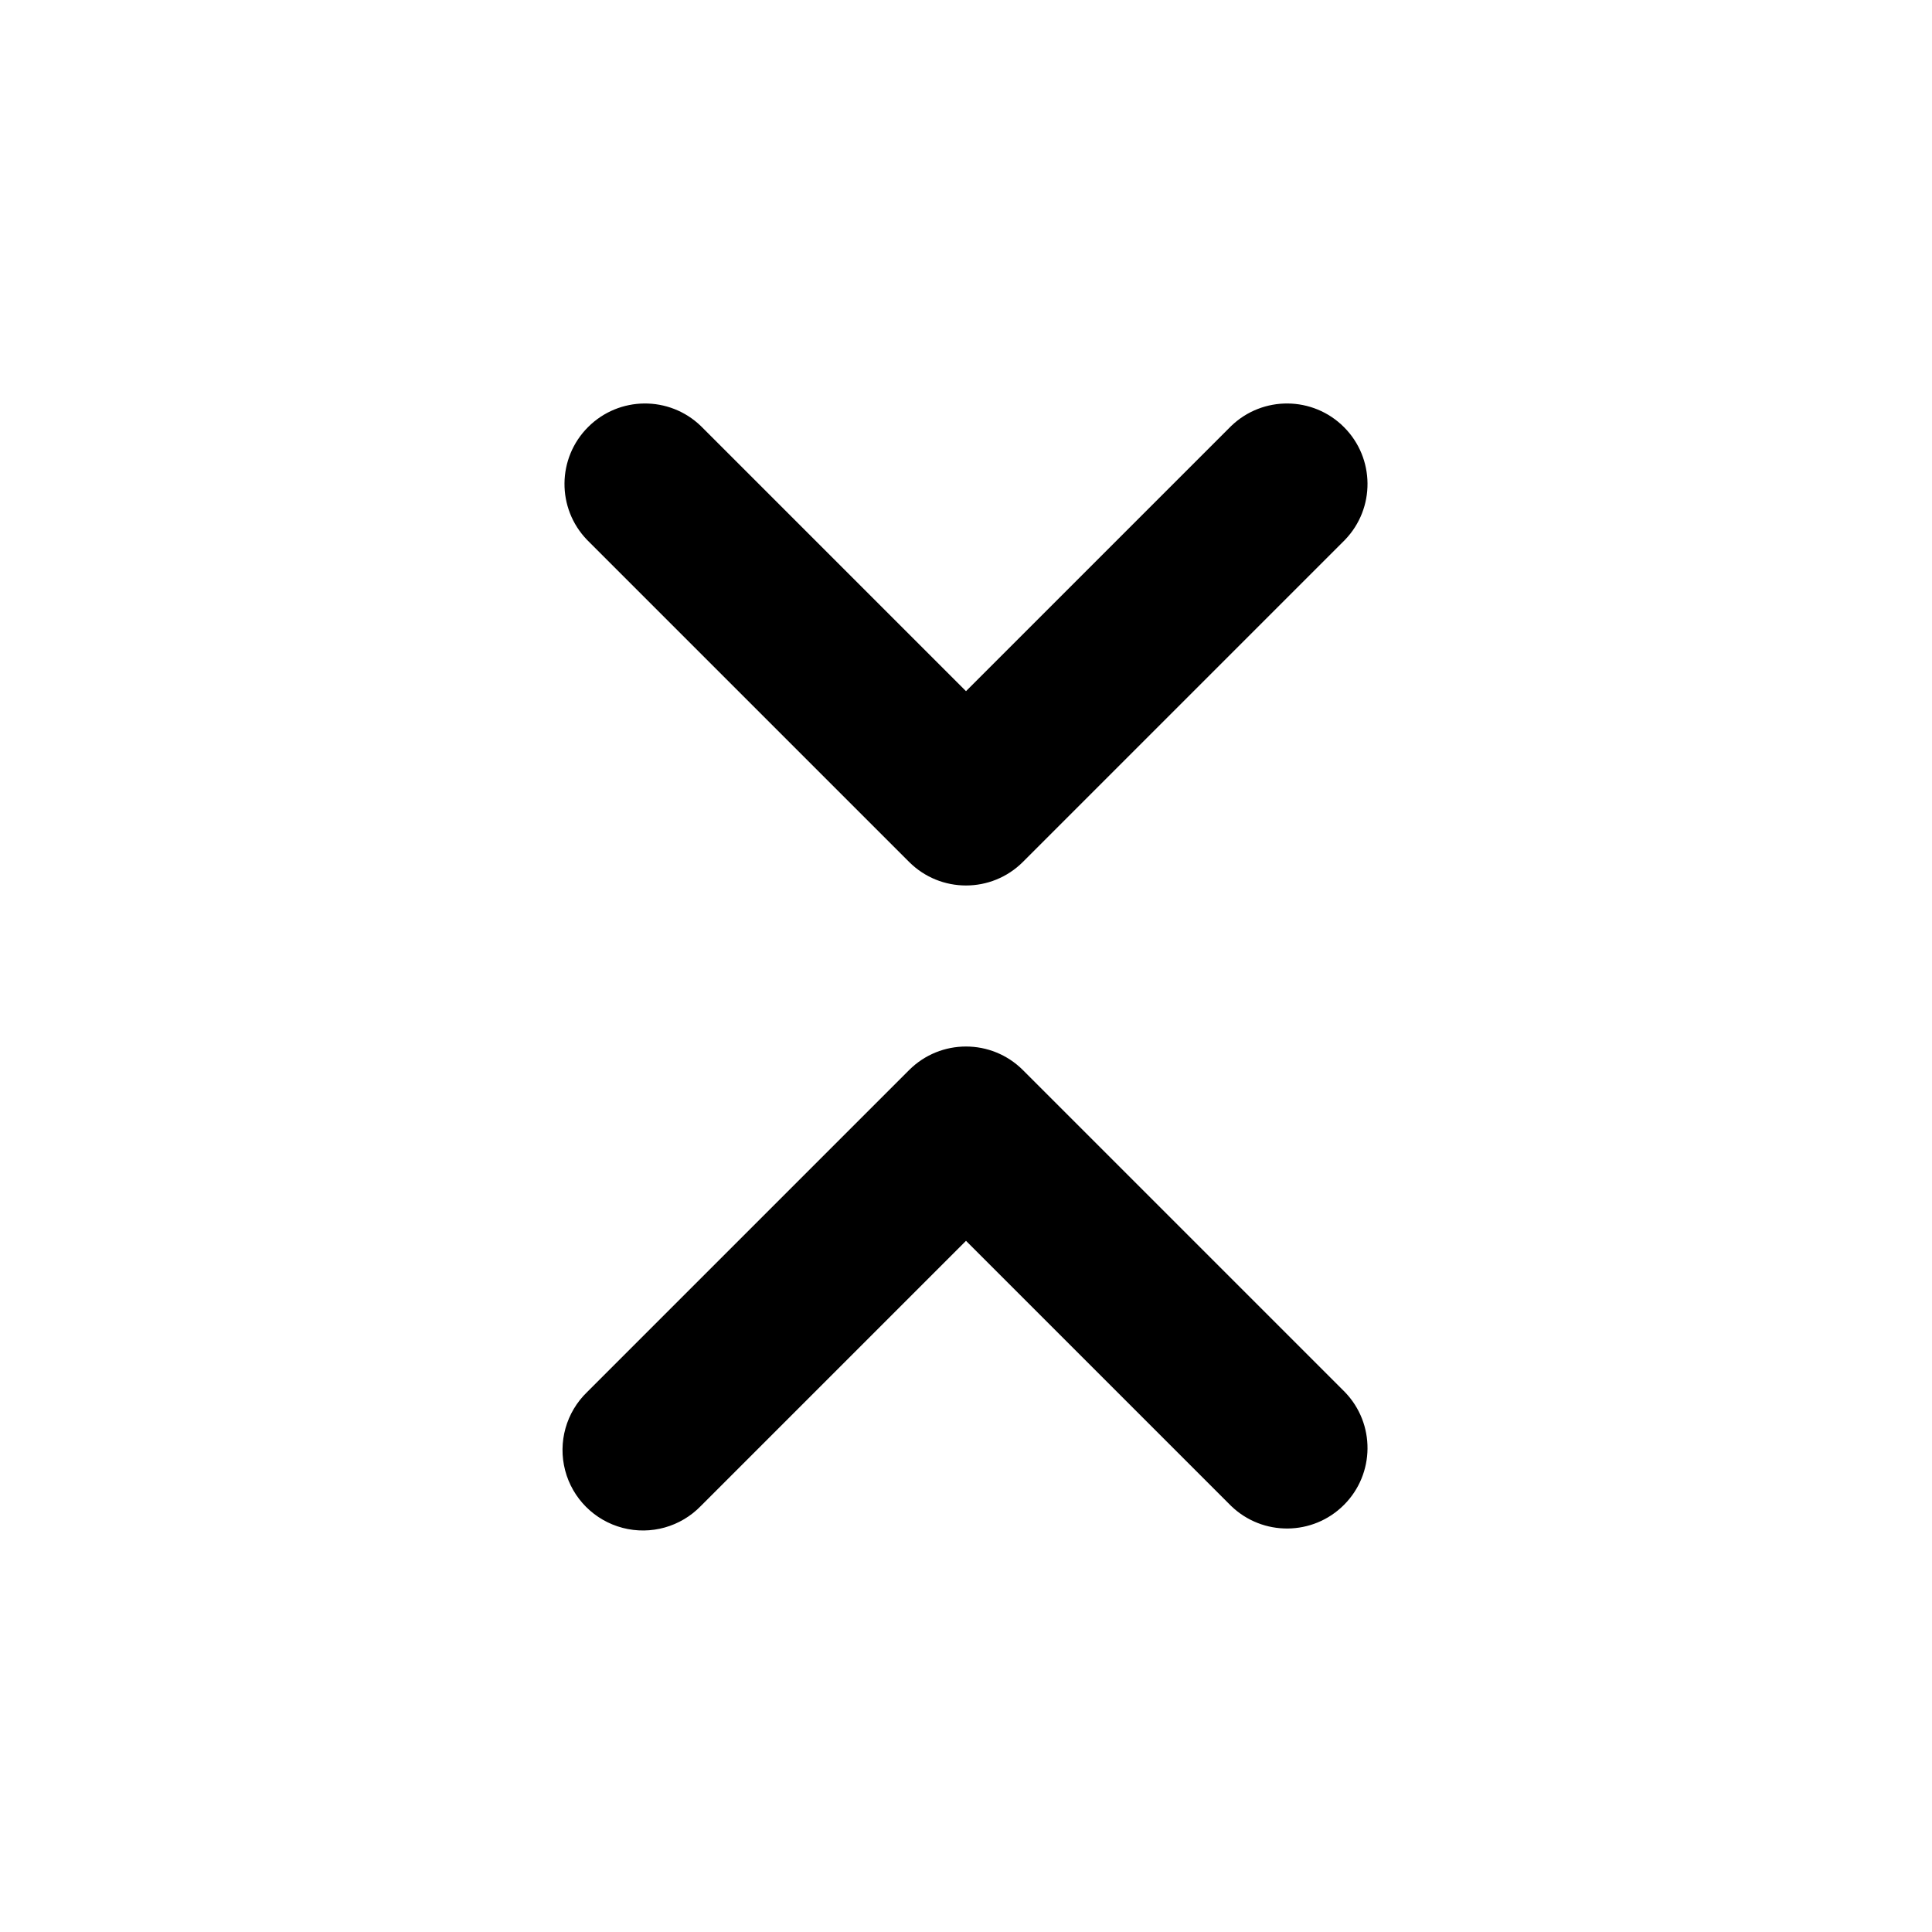
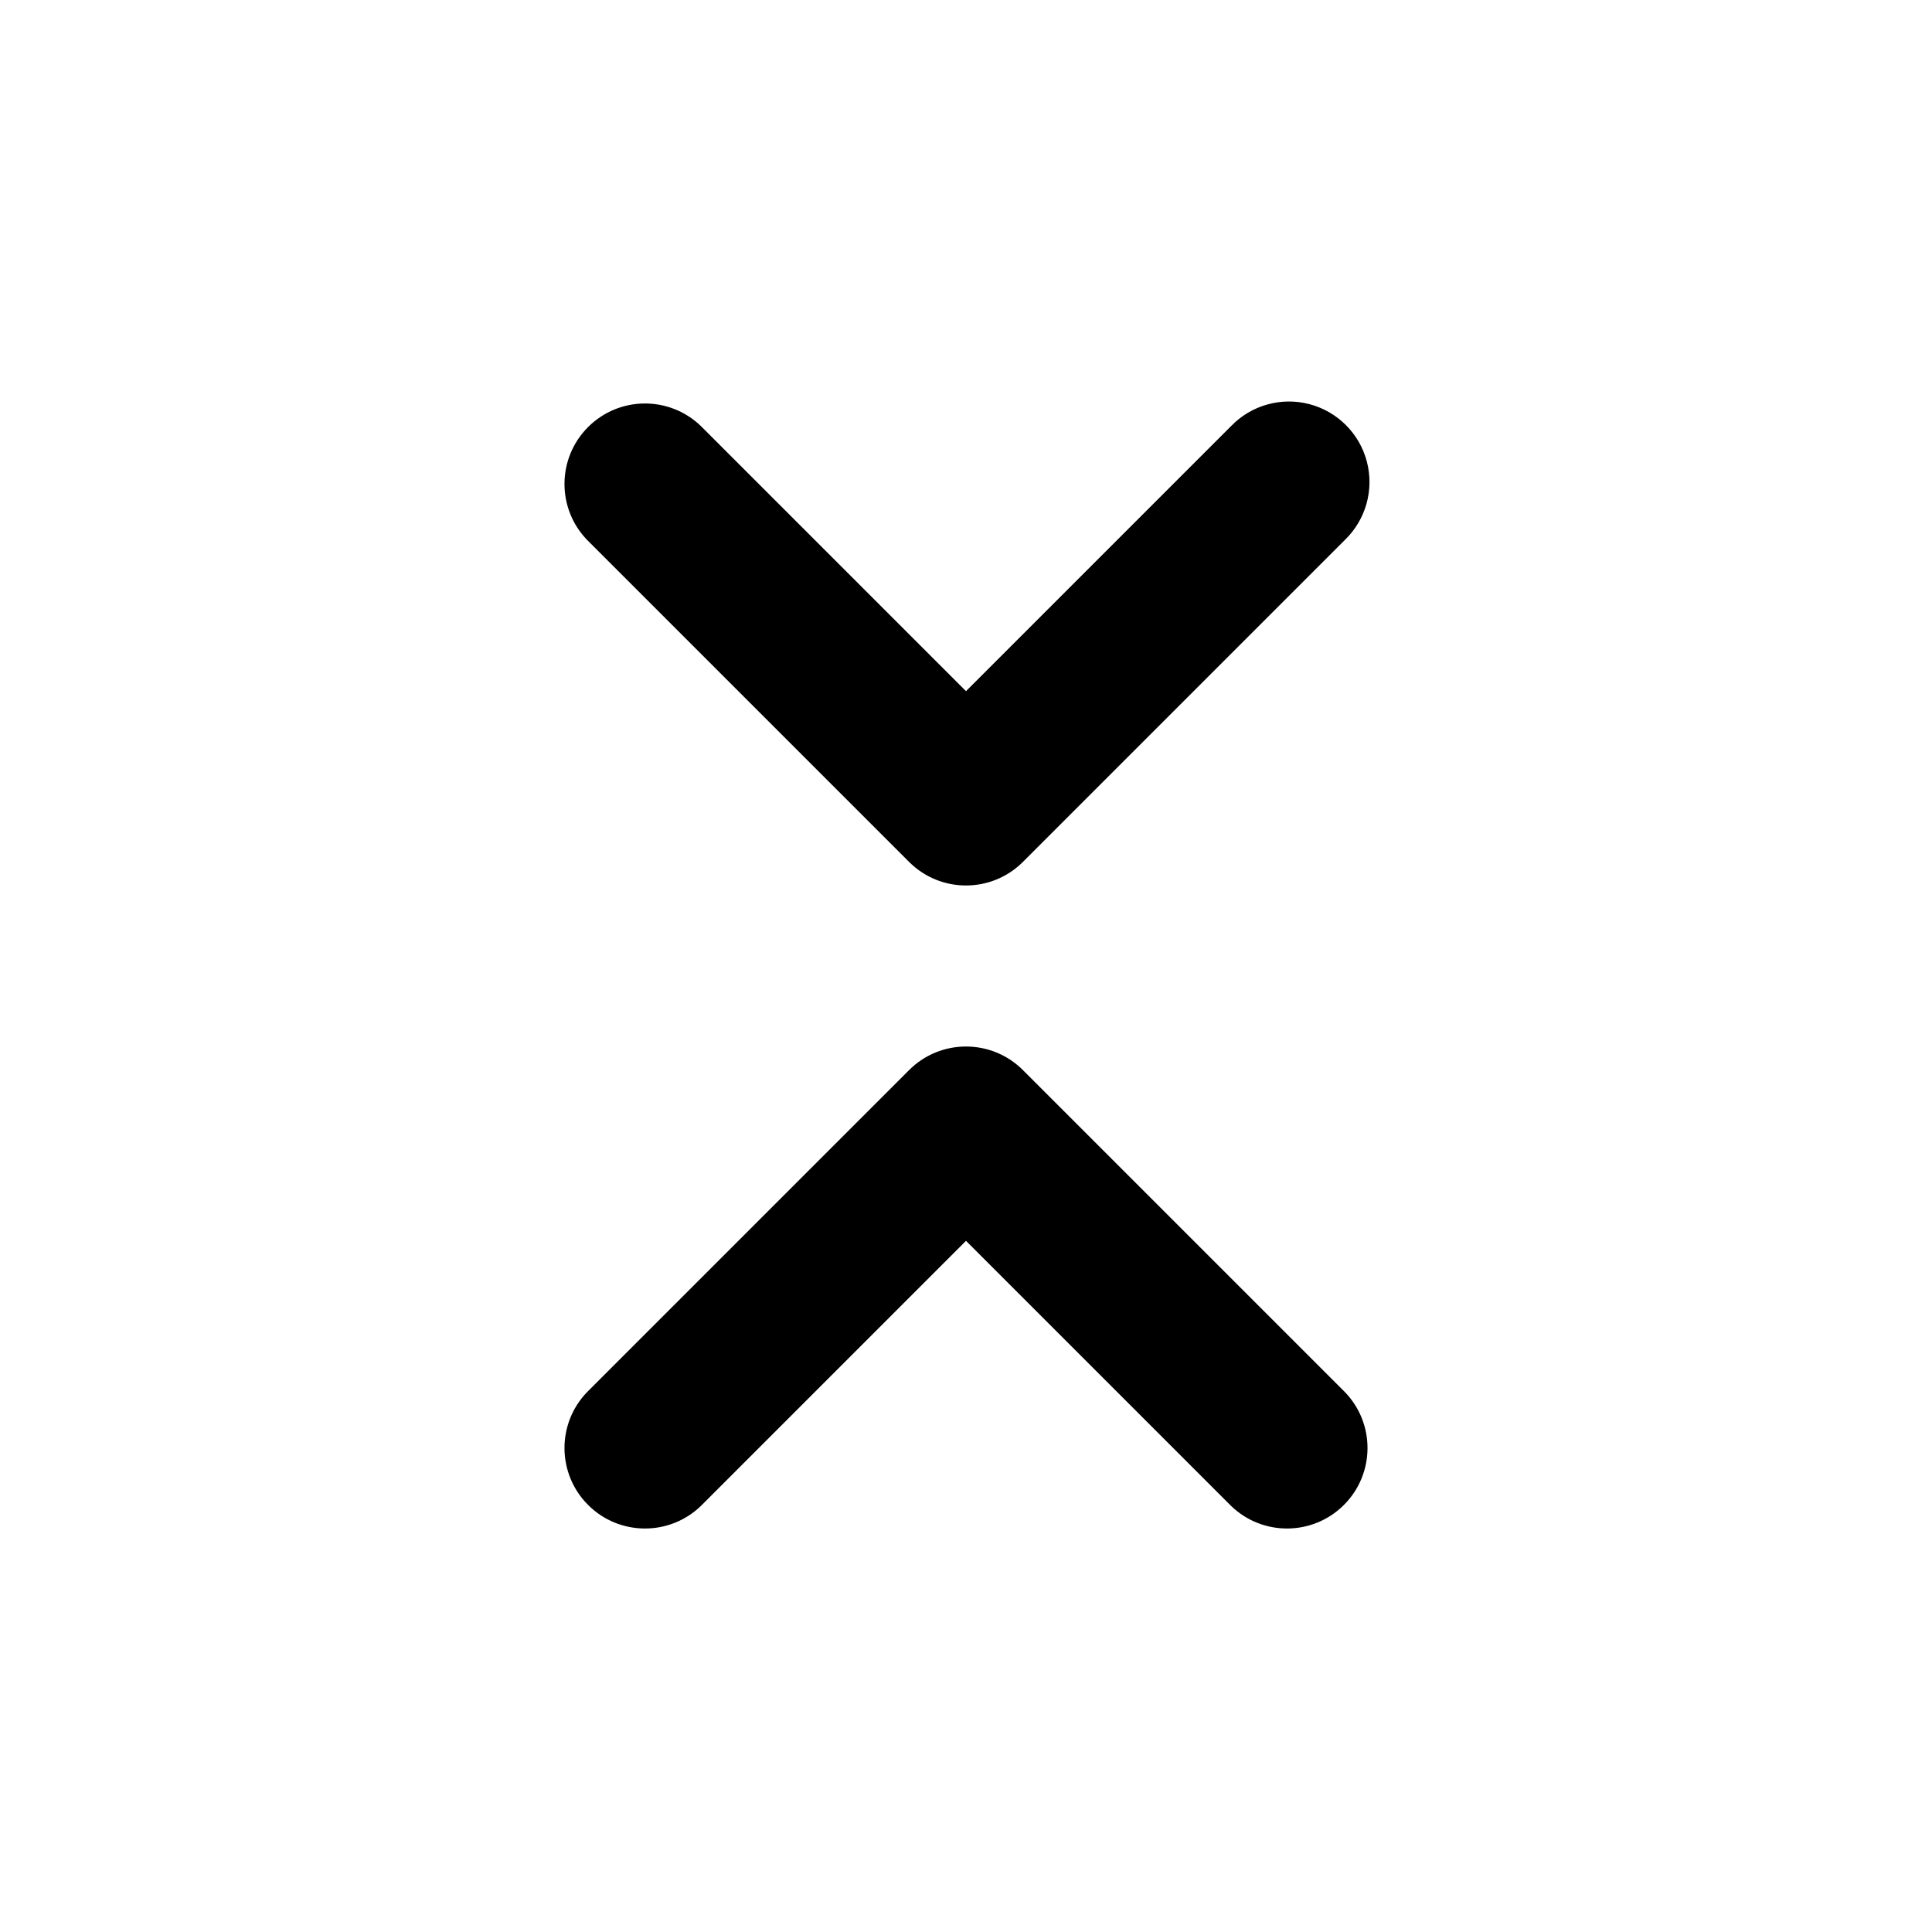
<svg viewBox="0 0 24 24">
-   <path d="M8.707 5.293a1 1 0 0 0-1.414 1.414l4 4a1 1 0 0 0 1.414 0l4-4a1 1 0 0 0-1.414-1.414L12 8.586 8.707 5.293Zm6.586 13.414a1 1 0 0 0 1.414-1.414l-4-4a1 1 0 0 0-1.414 0l-4 4a1 1 0 1 0 1.414 1.414L12 15.414l3.293 3.293Z" />
+   <path d="M8.707 5.293 12 8.586l3.293-3.293a1 1 0 1 1 1.414 1.414l-4 4a1 1 0 0 1-1.414 0l-4-4a1 1 0 0 1 1.414-1.414Zm6.586 13.414L12 15.414l-3.293 3.293a1 1 0 0 1-1.414-1.414l4-4a1 1 0 0 1 1.414 0l4 4a1 1 0 0 1-1.414 1.414Z" />
</svg>
